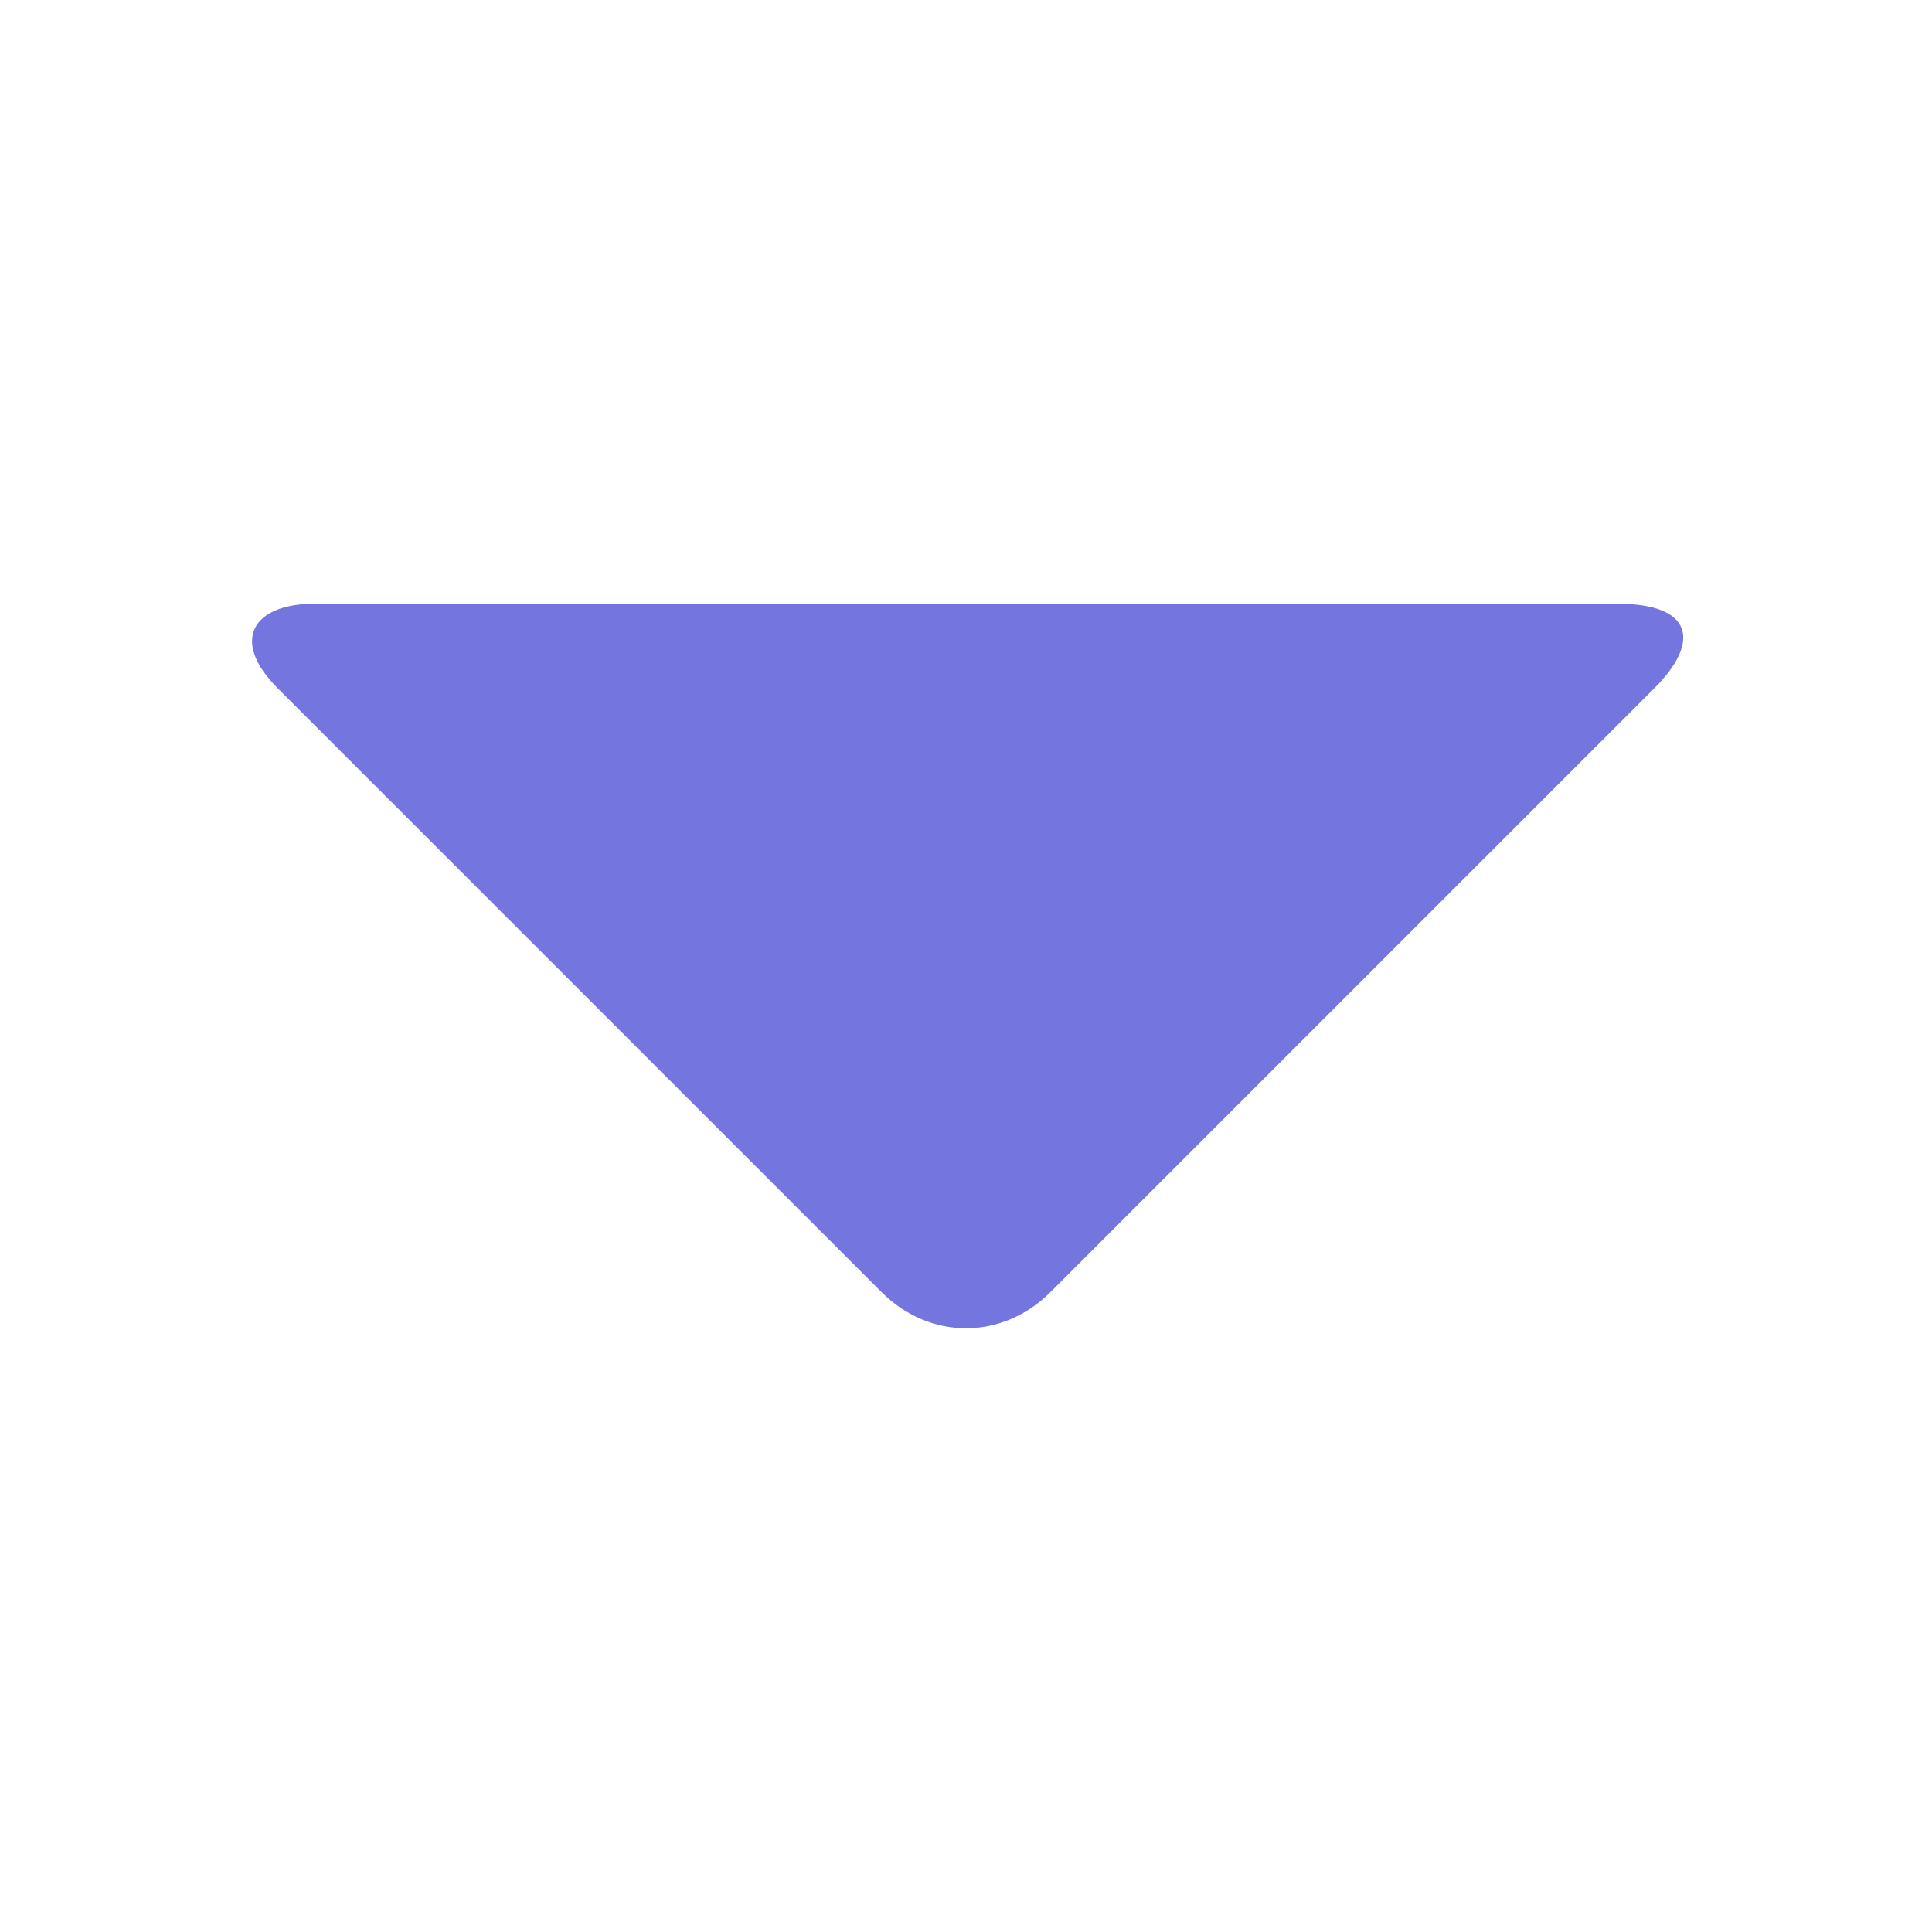
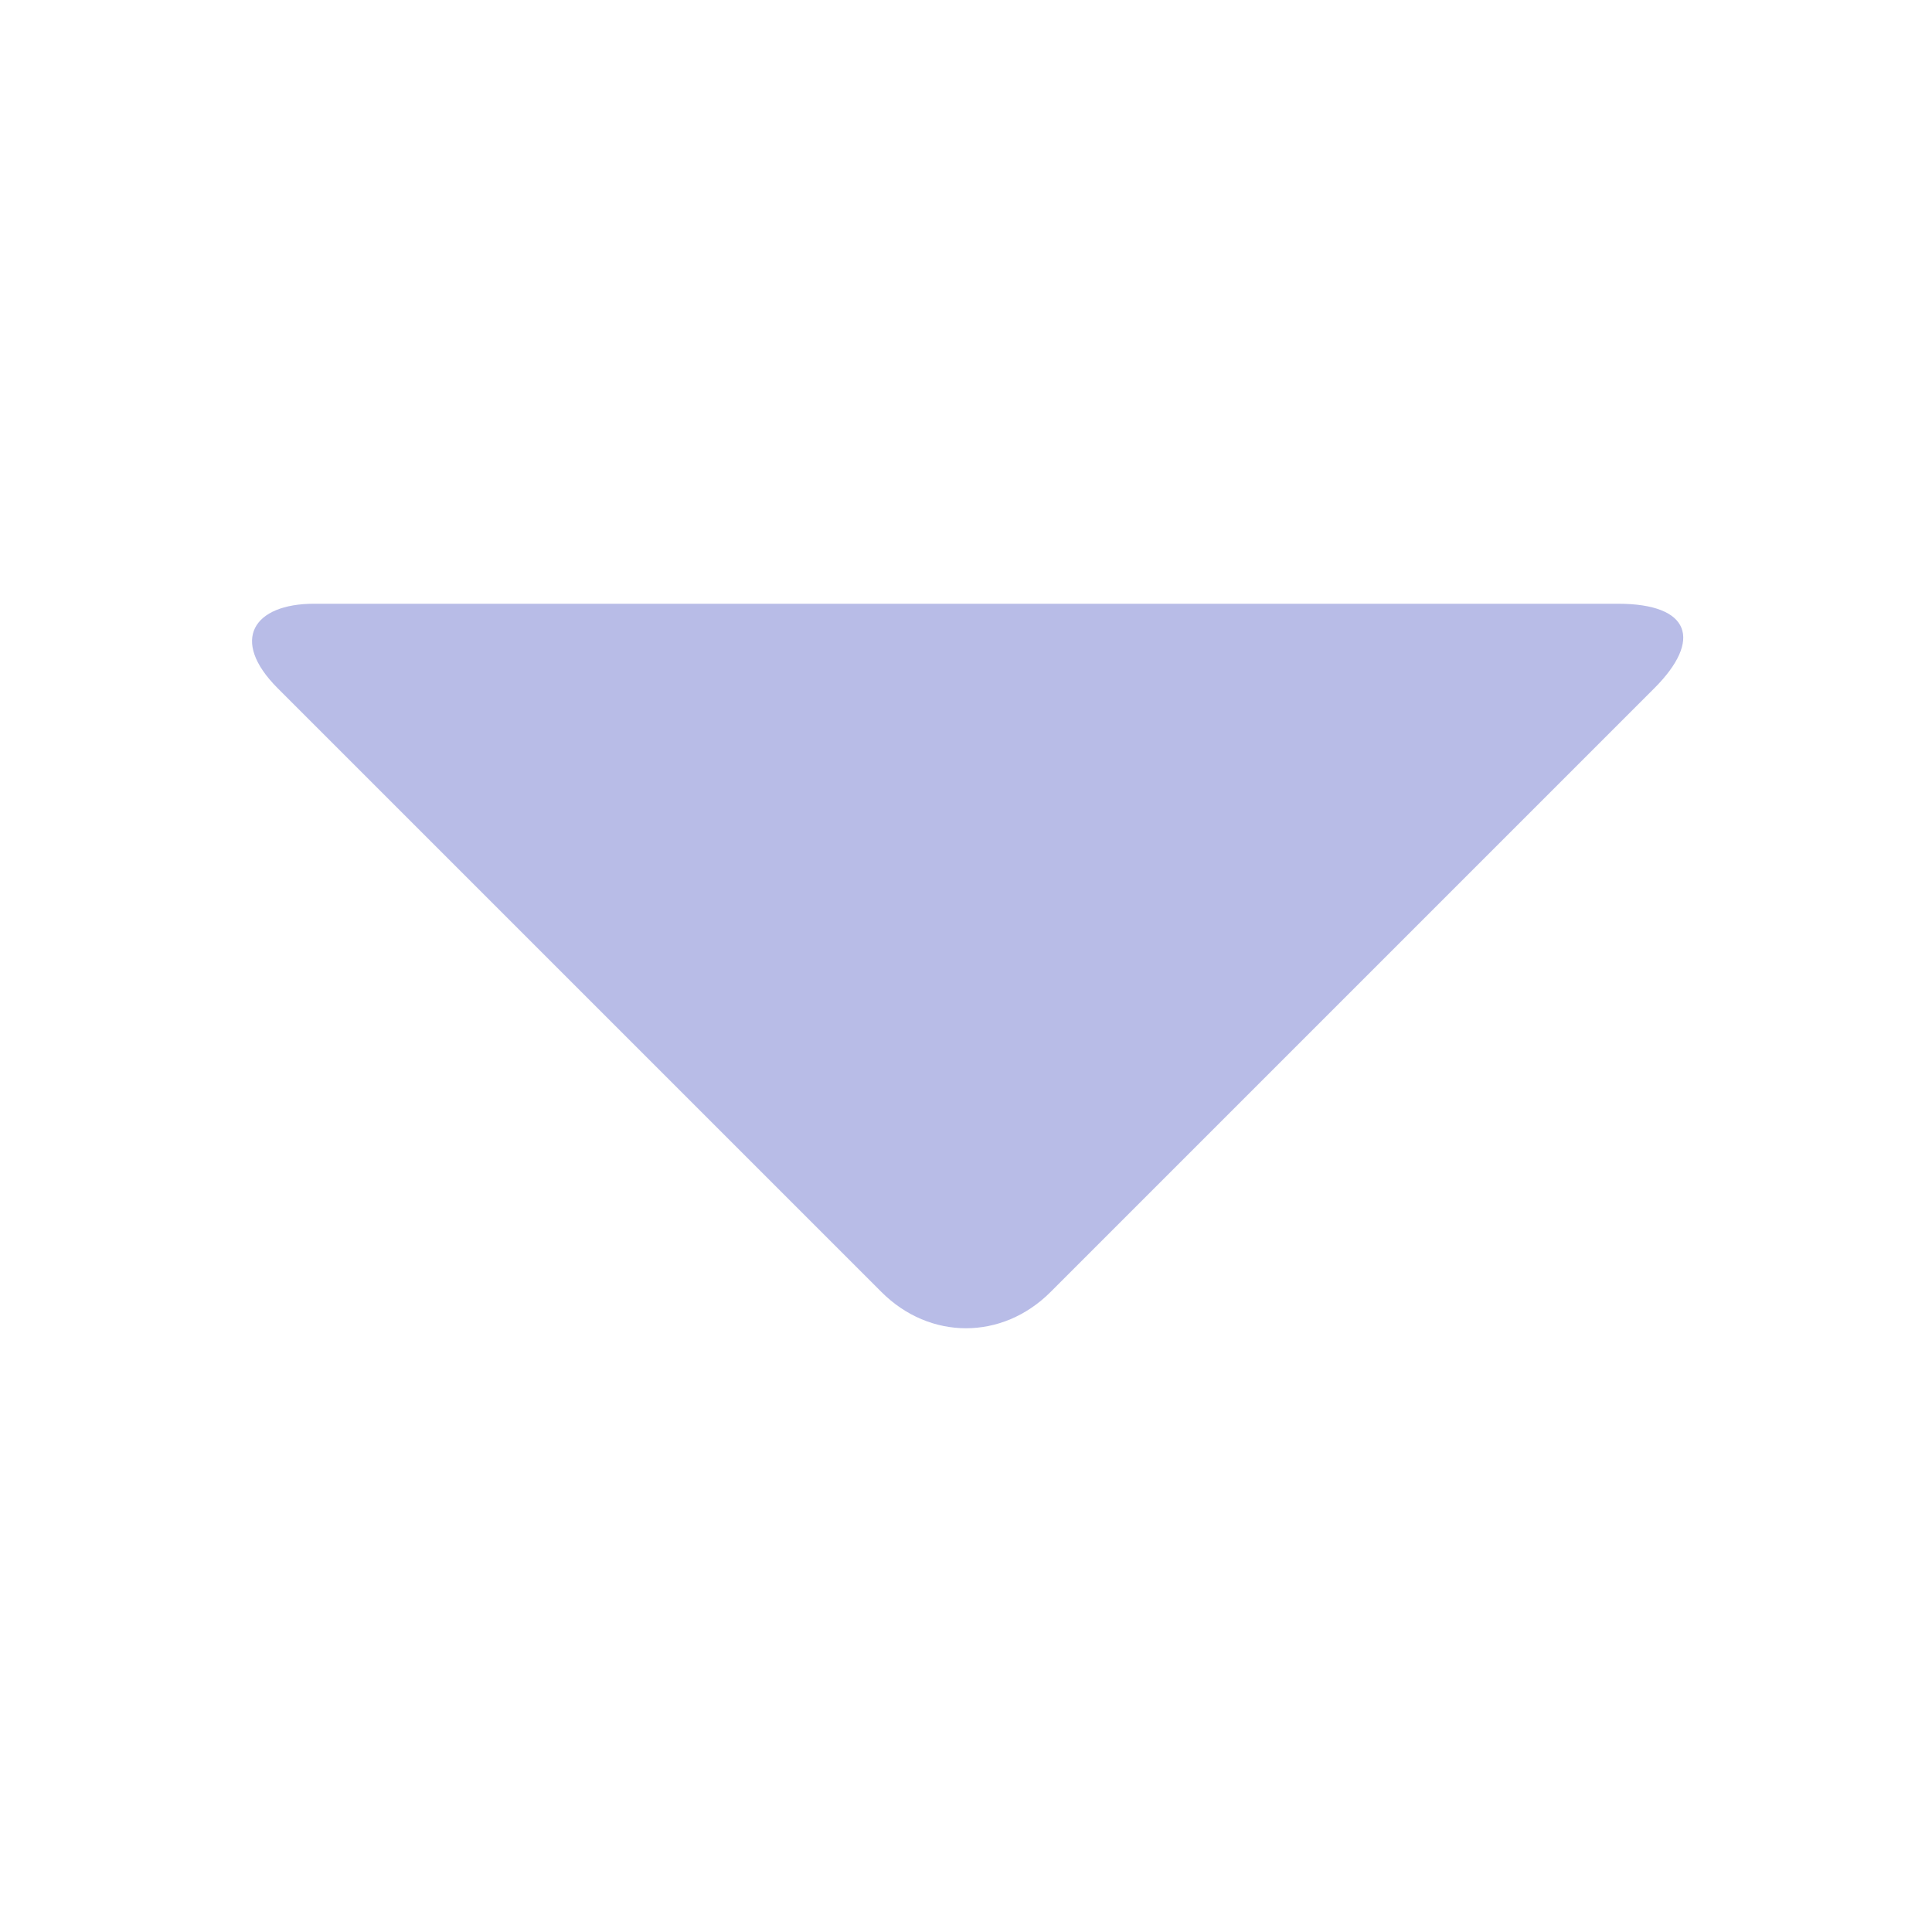
<svg xmlns="http://www.w3.org/2000/svg" width="16" height="16" viewBox="-2.1 -5 16 16" preserveAspectRatio="xMinYMid meet" overflow="visible">
-   <path d="M.5 0C0 0-.2.3.2.7l5 5c.4.4 1 .4 1.4 0l5-5c.4-.4.3-.7-.3-.7H.5z" fill="#7575E0" />
+   <path d="M.5 0C0 0-.2.3.2.7l5 5c.4.4 1 .4 1.4 0l5-5c.4-.4.3-.7-.3-.7H.5z" fill="#b8bce7" />
</svg>
